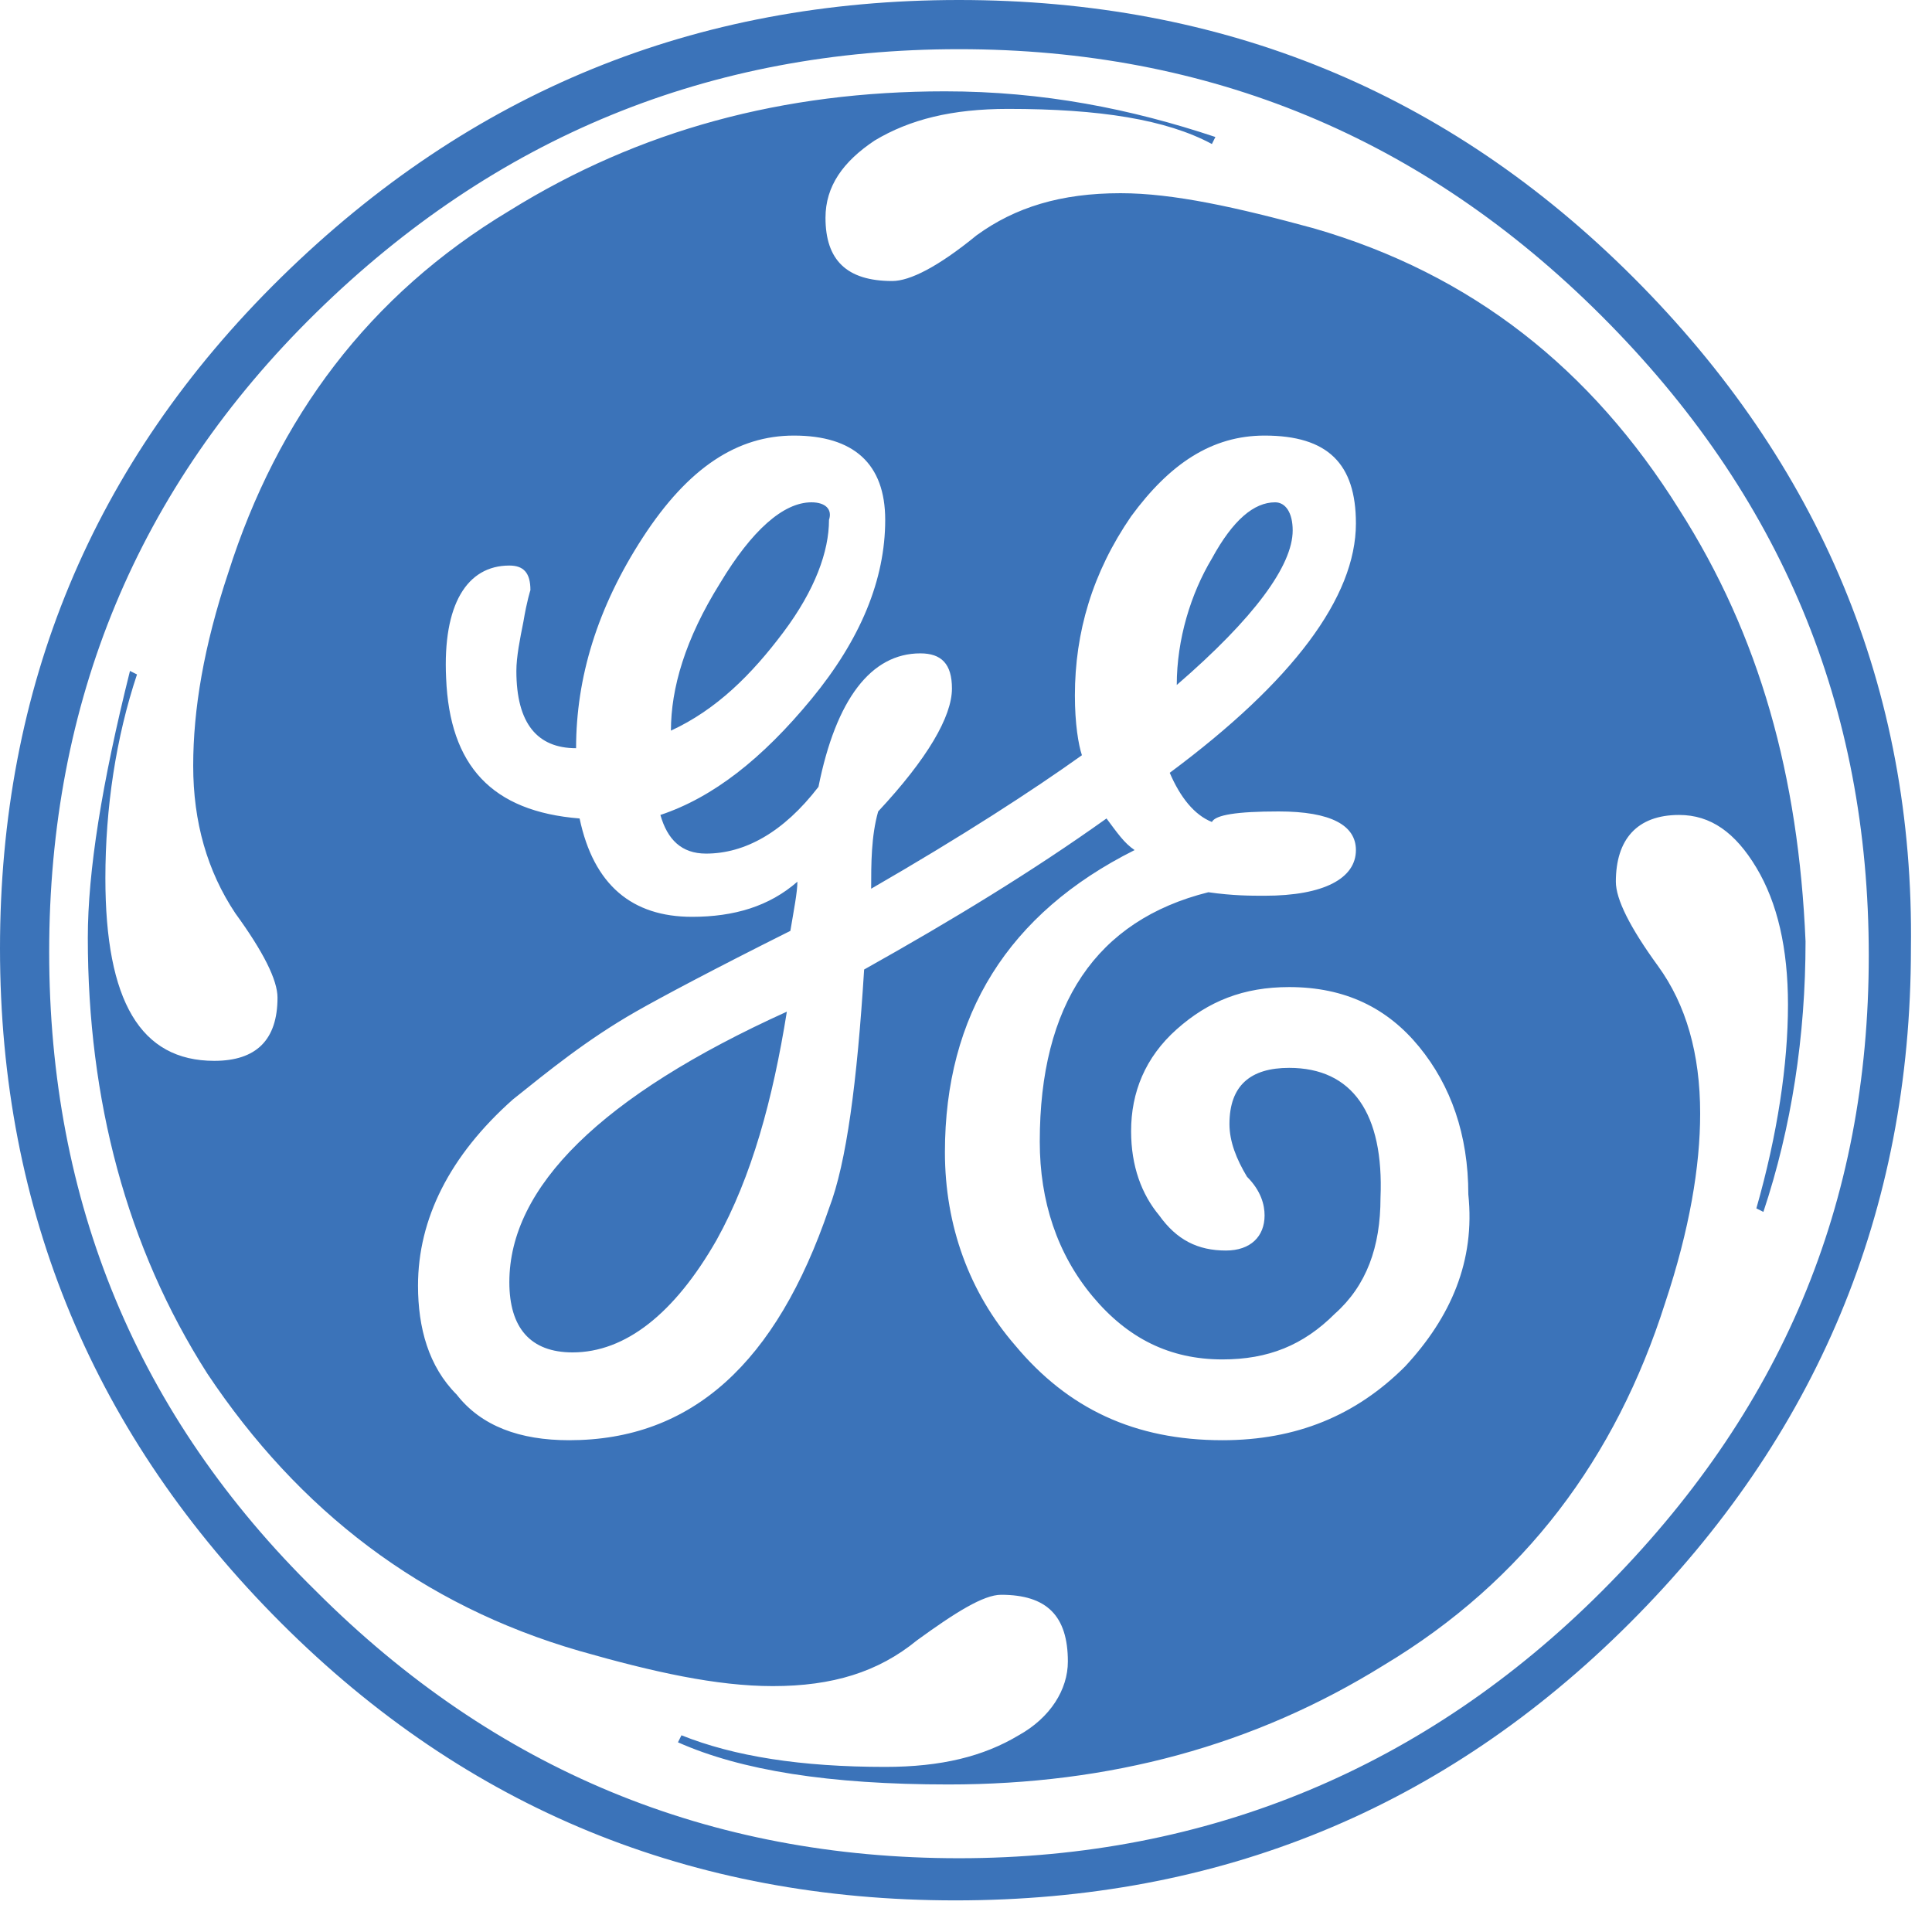
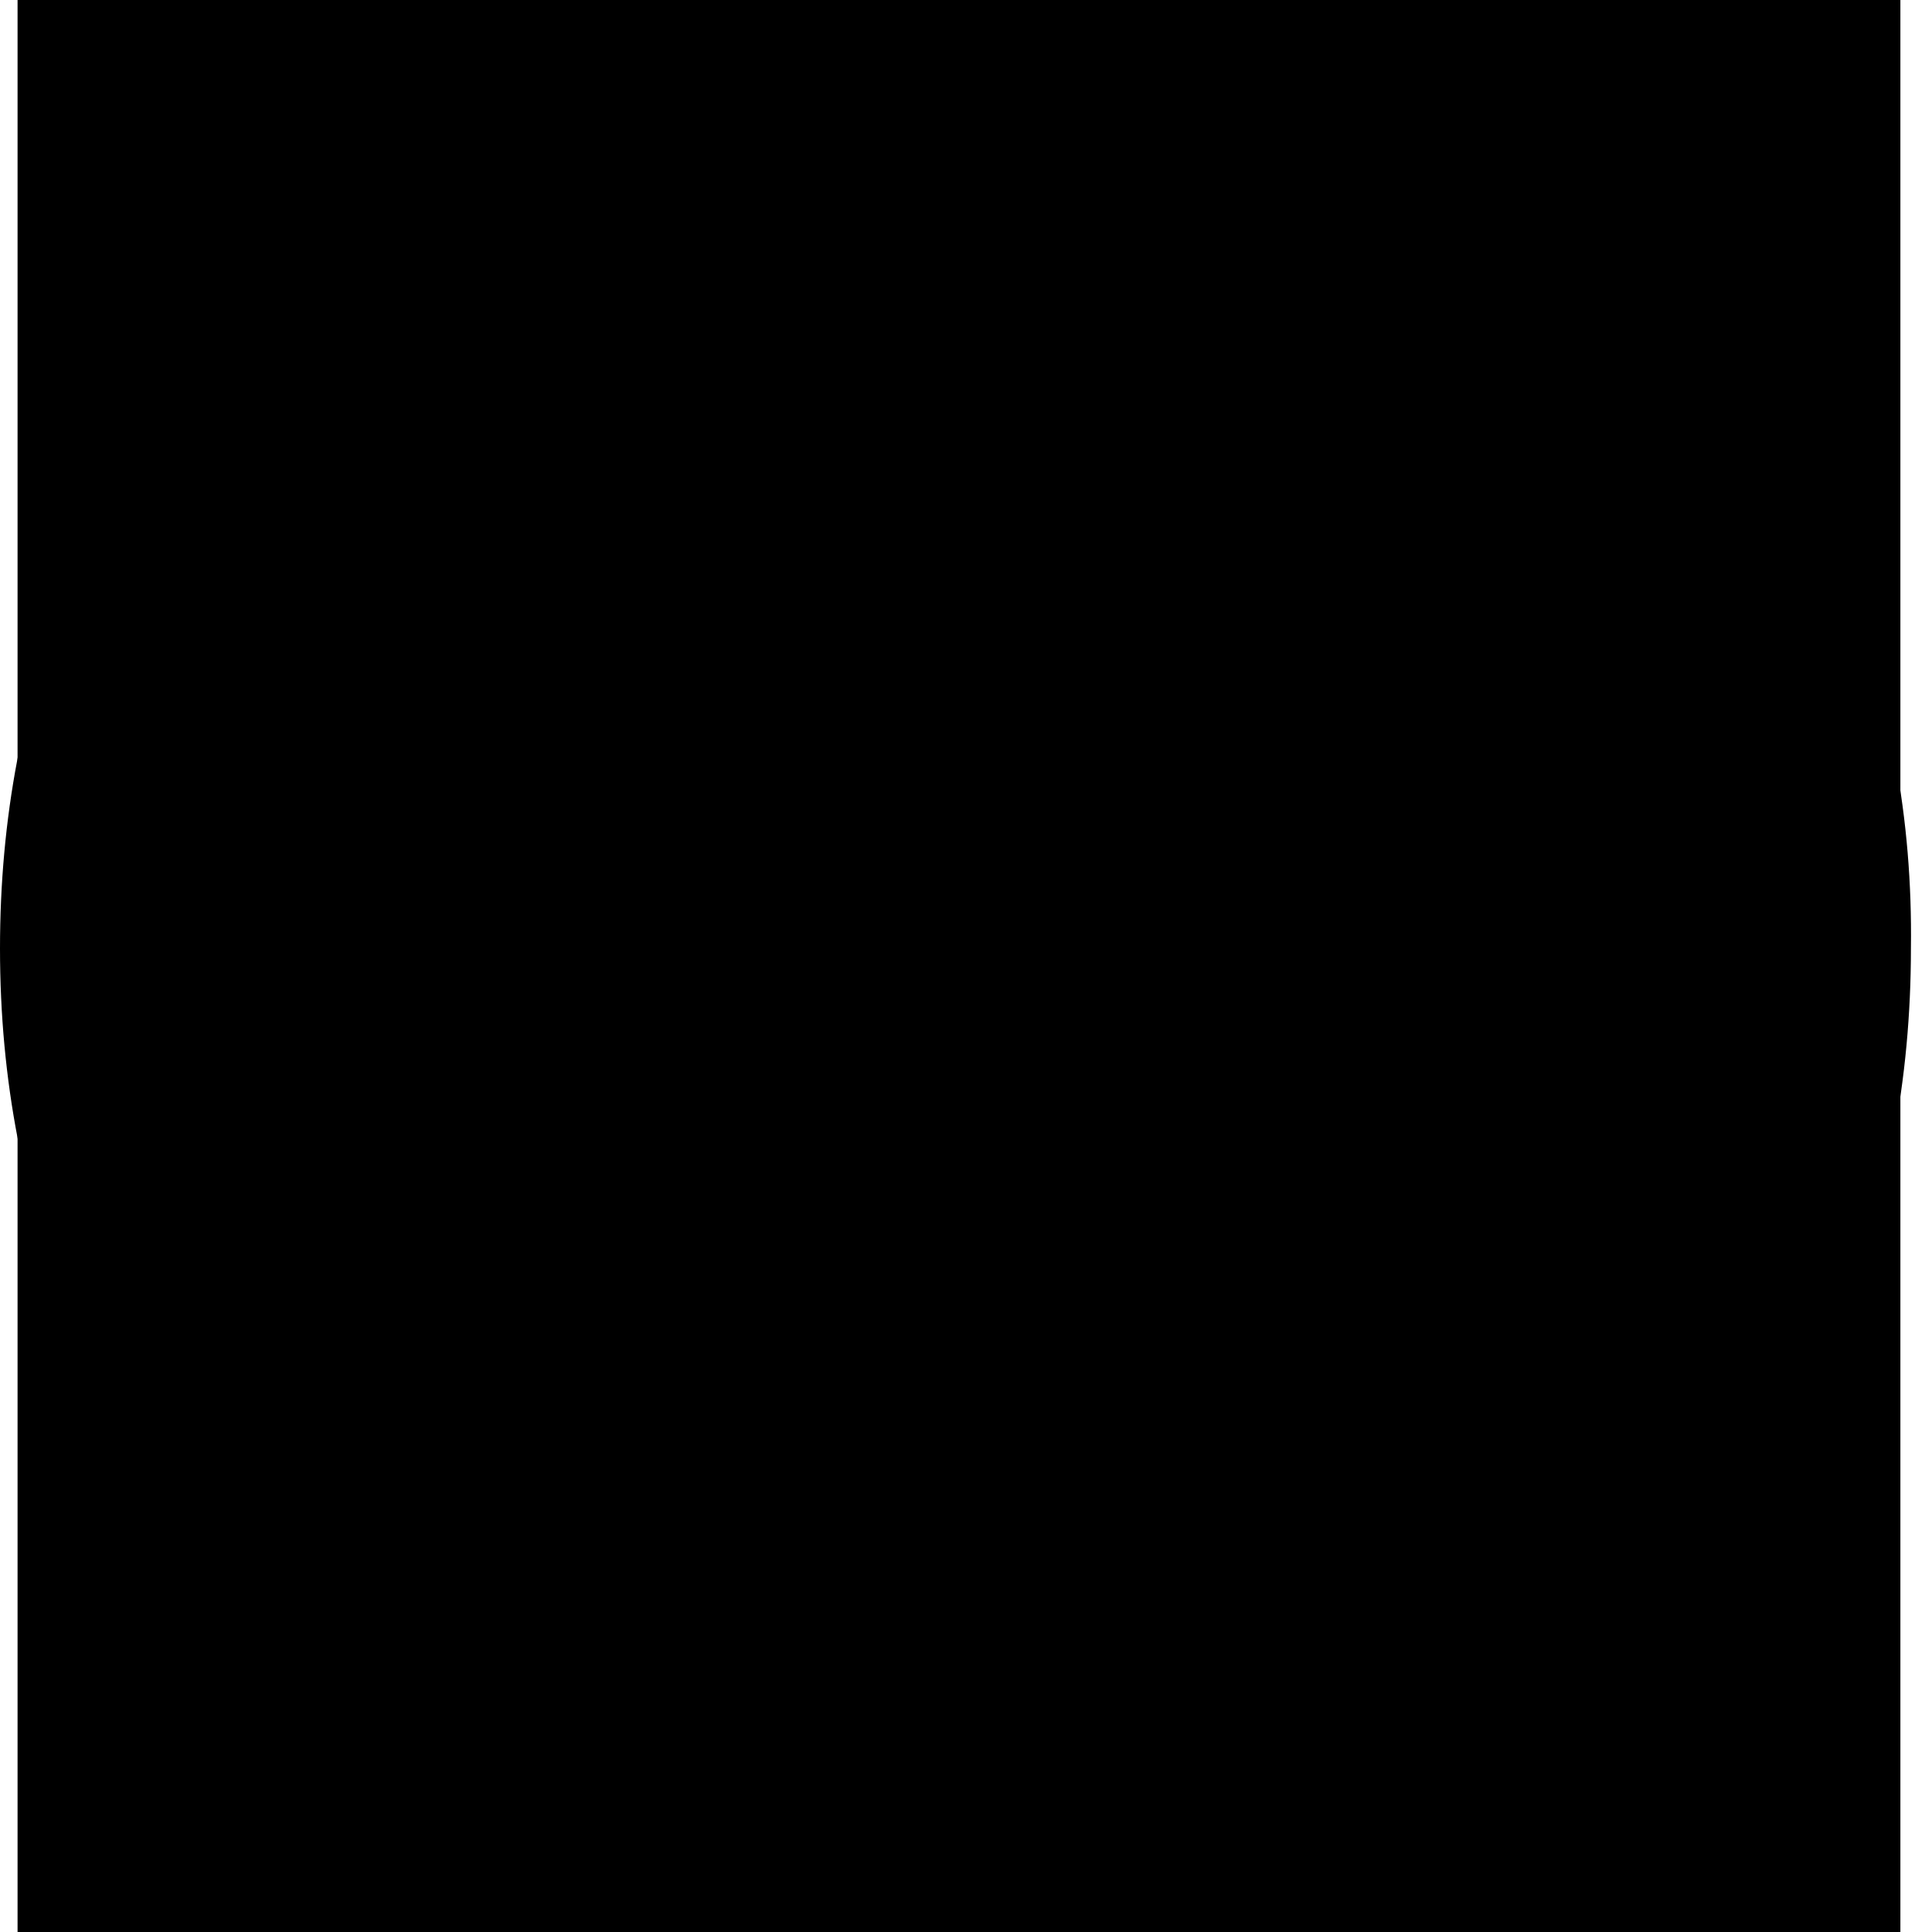
<svg xmlns="http://www.w3.org/2000/svg" version="1.1" id="Layer_1" x="0px" y="0px" width="55px" height="55px" viewBox="0 0 55 55" style="enable-background:new 0 0 55 55;" xml:space="preserve">
  <style type="text/css">
	.st0{fill-rule:evenodd;clip-rule:evenodd;fill:none;}
	.st1{fill:#3B73B9;}
</style>
  <g id="Page-1">
    <g transform="translate(-1167, -73)">
      <g>
        <g id="Content" transform="translate(732, 30)">
          <g id="Logos" transform="translate(0, 43)">
            <g id="logo-ge" transform="translate(435, 0)">
-               <rect id="bg" x="0.5" y="0" class="st0" width="53.6" height="55" />
-               <path id="Fill-1" class="st1" d="M46.5,7.9C41.2,2.6,34.8,0,27.3,0C19.8,0,13.4,2.6,8,7.9s-8,11.7-8,19.1        c0,7.5,2.7,13.9,8,19.2s11.7,7.9,19.2,7.9c7.5,0,13.9-2.6,19.2-7.9s8-11.7,8-19.2C54.5,19.6,51.8,13.2,46.5,7.9z M45.6,45.3        c-5,5-11.2,7.6-18.3,7.6c-7.1,0-13.2-2.5-18.3-7.6c-5.1-5-7.6-11.1-7.6-18.2c0-7.1,2.5-13.2,7.6-18.2s11.2-7.5,18.3-7.5        c7.1,0,13.2,2.5,18.3,7.6s7.6,11.1,7.6,18.2S50.7,40.2,45.6,45.3z M47.8,14.5c-2.5-4-5.9-6.7-10.4-8c-2.2-0.6-4-1-5.5-1        c-1.7,0-3,0.4-4.1,1.2C26.7,7.6,25.9,8,25.4,8c-1.3,0-1.9-0.6-1.9-1.8c0-0.9,0.5-1.6,1.4-2.2c1-0.6,2.2-0.9,3.8-0.9        c2.6,0,4.5,0.3,5.8,1l0.1-0.2c-2.4-0.8-4.9-1.3-7.7-1.3c-4.6,0-8.7,1.1-12.4,3.4c-4,2.4-6.6,5.9-8,10.3c-0.7,2.1-1,3.9-1,5.5        c0,1.6,0.4,3,1.2,4.2c0.8,1.1,1.2,1.9,1.2,2.4c0,1.2-0.6,1.8-1.8,1.8c-2.1,0-3.1-1.7-3.1-5.2c0-2,0.3-4,0.9-5.8l-0.2-0.1        c-0.8,3.2-1.2,5.7-1.2,7.6c0,4.6,1.1,8.8,3.4,12.4C8.5,43,12,45.7,16.5,47c2.1,0.6,3.9,1,5.5,1c1.7,0,3-0.4,4.1-1.3        c1.1-0.8,1.9-1.3,2.4-1.3c1.3,0,1.9,0.6,1.9,1.9c0,0.8-0.5,1.6-1.4,2.1c-1,0.6-2.2,0.9-3.8,0.9c-2.4,0-4.3-0.3-5.8-0.9        l-0.1,0.2c1.8,0.8,4.3,1.2,7.7,1.2c4.6,0,8.7-1.1,12.4-3.4c4-2.4,6.6-5.9,8-10.3c0.7-2.1,1-3.9,1-5.4c0-1.7-0.4-3.1-1.2-4.2        c-0.8-1.1-1.2-1.9-1.2-2.4c0-1.2,0.6-1.9,1.8-1.9c0.9,0,1.6,0.5,2.2,1.5c0.6,1,0.9,2.3,0.9,3.9c0,1.7-0.3,3.7-0.9,5.8l0.2,0.1        c0.8-2.4,1.2-5,1.2-7.7C51.2,22.1,50.1,18.1,47.8,14.5z M40,38.9c-1.4,1.4-3.1,2.1-5.2,2.1c-2.5,0-4.4-0.9-5.9-2.7        c-1.3-1.5-2-3.4-2-5.5c0-3.9,1.8-6.8,5.4-8.6c-0.3-0.2-0.5-0.5-0.8-0.9c-2.1,1.5-4.4,2.9-6.9,4.3c-0.2,3.2-0.5,5.5-1,6.8        c-1.5,4.4-3.9,6.6-7.4,6.6c-1.4,0-2.5-0.4-3.2-1.3c-0.8-0.8-1.1-1.9-1.1-3.1c0-1.9,0.9-3.7,2.7-5.3c1-0.8,2.1-1.7,3.5-2.5        c0.7-0.4,2.2-1.2,4.4-2.3c0.1-0.6,0.2-1.1,0.2-1.4c-0.8,0.7-1.8,1-3,1c-1.7,0-2.8-0.9-3.2-2.8c-2.5-0.2-3.7-1.5-3.8-4        c-0.1-2.1,0.6-3.2,1.8-3.2c0.4,0,0.6,0.2,0.6,0.7c0,0-0.1,0.3-0.2,0.9c-0.1,0.5-0.2,1-0.2,1.4c0,1.5,0.6,2.2,1.7,2.2        c0-2,0.6-4,1.9-6s2.7-2.9,4.3-2.9c1.7,0,2.6,0.8,2.6,2.4c0,1.7-0.7,3.4-2.1,5.1c-1.4,1.7-2.8,2.8-4.3,3.3        c0.2,0.7,0.6,1.1,1.3,1.1c1.1,0,2.2-0.6,3.2-1.9c0.5-2.5,1.5-3.8,2.9-3.8c0.6,0,0.9,0.3,0.9,1c0,0.8-0.7,2-2.1,3.5        c-0.2,0.7-0.2,1.5-0.2,2.2c2.6-1.5,4.6-2.8,6-3.8c-0.1-0.3-0.2-0.9-0.2-1.7c0-1.8,0.5-3.5,1.6-5.1c1.1-1.5,2.3-2.3,3.8-2.3        c1.8,0,2.6,0.8,2.6,2.5c0,2.1-1.8,4.5-5.3,7.1c0.3,0.7,0.7,1.2,1.2,1.4c0.1-0.2,0.7-0.3,1.9-0.3c1.5,0,2.2,0.4,2.2,1.1        c0,0.8-0.9,1.3-2.6,1.3c-0.4,0-0.9,0-1.6-0.1c-3.2,0.8-4.8,3.2-4.8,7.1c0,1.7,0.5,3.2,1.5,4.4c1,1.2,2.2,1.8,3.7,1.8        c1.3,0,2.3-0.4,3.2-1.3c0.9-0.8,1.3-1.9,1.3-3.3c0.1-2.4-0.8-3.7-2.6-3.7c-1.1,0-1.7,0.5-1.7,1.6c0,0.5,0.2,1,0.5,1.5        c0.4,0.4,0.5,0.8,0.5,1.1c0,0.6-0.4,1-1.1,1c-0.8,0-1.4-0.3-1.9-1c-0.5-0.6-0.8-1.4-0.8-2.4c0-1.1,0.4-2.1,1.3-2.9        c0.9-0.8,1.9-1.2,3.2-1.2c1.6,0,2.8,0.6,3.7,1.7c0.9,1.1,1.4,2.5,1.4,4.2C42,35.9,41.3,37.5,40,38.9z M36.3,14.3        c-0.6,0-1.2,0.5-1.8,1.6c-0.6,1-1,2.3-1,3.6c2.2-1.9,3.3-3.4,3.3-4.4C36.8,14.6,36.6,14.3,36.3,14.3z M23.1,14.3        c-0.8,0-1.7,0.8-2.6,2.3c-1,1.6-1.4,3-1.4,4.2c1.3-0.6,2.3-1.6,3.2-2.8c0.9-1.2,1.3-2.3,1.3-3.2        C23.7,14.5,23.5,14.3,23.1,14.3z M14.5,36.5c0,1.3,0.6,2,1.8,2c1.5,0,2.9-1.1,4.1-3.2c1-1.8,1.6-4,2-6.5        C17.1,31.2,14.5,33.8,14.5,36.5L14.5,36.5z" />
+               <rect id="bg" x="0.5" y="0" className="st0" width="53.6" height="55" />
+               <path id="Fill-1" className="st1" d="M46.5,7.9C41.2,2.6,34.8,0,27.3,0C19.8,0,13.4,2.6,8,7.9s-8,11.7-8,19.1        c0,7.5,2.7,13.9,8,19.2s11.7,7.9,19.2,7.9c7.5,0,13.9-2.6,19.2-7.9s8-11.7,8-19.2C54.5,19.6,51.8,13.2,46.5,7.9z M45.6,45.3        c-5,5-11.2,7.6-18.3,7.6c-7.1,0-13.2-2.5-18.3-7.6c-5.1-5-7.6-11.1-7.6-18.2c0-7.1,2.5-13.2,7.6-18.2s11.2-7.5,18.3-7.5        c7.1,0,13.2,2.5,18.3,7.6s7.6,11.1,7.6,18.2S50.7,40.2,45.6,45.3z M47.8,14.5c-2.5-4-5.9-6.7-10.4-8c-2.2-0.6-4-1-5.5-1        c-1.7,0-3,0.4-4.1,1.2C26.7,7.6,25.9,8,25.4,8c-1.3,0-1.9-0.6-1.9-1.8c0-0.9,0.5-1.6,1.4-2.2c1-0.6,2.2-0.9,3.8-0.9        c2.6,0,4.5,0.3,5.8,1l0.1-0.2c-2.4-0.8-4.9-1.3-7.7-1.3c-4.6,0-8.7,1.1-12.4,3.4c-4,2.4-6.6,5.9-8,10.3c-0.7,2.1-1,3.9-1,5.5        c0,1.6,0.4,3,1.2,4.2c0.8,1.1,1.2,1.9,1.2,2.4c0,1.2-0.6,1.8-1.8,1.8c-2.1,0-3.1-1.7-3.1-5.2c0-2,0.3-4,0.9-5.8l-0.2-0.1        c-0.8,3.2-1.2,5.7-1.2,7.6c0,4.6,1.1,8.8,3.4,12.4C8.5,43,12,45.7,16.5,47c2.1,0.6,3.9,1,5.5,1c1.7,0,3-0.4,4.1-1.3        c1.1-0.8,1.9-1.3,2.4-1.3c1.3,0,1.9,0.6,1.9,1.9c0,0.8-0.5,1.6-1.4,2.1c-1,0.6-2.2,0.9-3.8,0.9c-2.4,0-4.3-0.3-5.8-0.9        l-0.1,0.2c1.8,0.8,4.3,1.2,7.7,1.2c4.6,0,8.7-1.1,12.4-3.4c4-2.4,6.6-5.9,8-10.3c0.7-2.1,1-3.9,1-5.4c0-1.7-0.4-3.1-1.2-4.2        c-0.8-1.1-1.2-1.9-1.2-2.4c0-1.2,0.6-1.9,1.8-1.9c0.9,0,1.6,0.5,2.2,1.5c0.6,1,0.9,2.3,0.9,3.9c0,1.7-0.3,3.7-0.9,5.8l0.2,0.1        c0.8-2.4,1.2-5,1.2-7.7C51.2,22.1,50.1,18.1,47.8,14.5z M40,38.9c-1.4,1.4-3.1,2.1-5.2,2.1c-2.5,0-4.4-0.9-5.9-2.7        c-1.3-1.5-2-3.4-2-5.5c0-3.9,1.8-6.8,5.4-8.6c-0.3-0.2-0.5-0.5-0.8-0.9c-2.1,1.5-4.4,2.9-6.9,4.3c-0.2,3.2-0.5,5.5-1,6.8        c-1.5,4.4-3.9,6.6-7.4,6.6c-1.4,0-2.5-0.4-3.2-1.3c-0.8-0.8-1.1-1.9-1.1-3.1c0-1.9,0.9-3.7,2.7-5.3c1-0.8,2.1-1.7,3.5-2.5        c0.7-0.4,2.2-1.2,4.4-2.3c0.1-0.6,0.2-1.1,0.2-1.4c-0.8,0.7-1.8,1-3,1c-1.7,0-2.8-0.9-3.2-2.8c-2.5-0.2-3.7-1.5-3.8-4        c-0.1-2.1,0.6-3.2,1.8-3.2c0.4,0,0.6,0.2,0.6,0.7c0,0-0.1,0.3-0.2,0.9c-0.1,0.5-0.2,1-0.2,1.4c0,1.5,0.6,2.2,1.7,2.2        c0-2,0.6-4,1.9-6s2.7-2.9,4.3-2.9c1.7,0,2.6,0.8,2.6,2.4c0,1.7-0.7,3.4-2.1,5.1c-1.4,1.7-2.8,2.8-4.3,3.3        c0.2,0.7,0.6,1.1,1.3,1.1c1.1,0,2.2-0.6,3.2-1.9c0.5-2.5,1.5-3.8,2.9-3.8c0.6,0,0.9,0.3,0.9,1c0,0.8-0.7,2-2.1,3.5        c-0.2,0.7-0.2,1.5-0.2,2.2c2.6-1.5,4.6-2.8,6-3.8c-0.1-0.3-0.2-0.9-0.2-1.7c0-1.8,0.5-3.5,1.6-5.1c1.1-1.5,2.3-2.3,3.8-2.3        c1.8,0,2.6,0.8,2.6,2.5c0,2.1-1.8,4.5-5.3,7.1c0.3,0.7,0.7,1.2,1.2,1.4c0.1-0.2,0.7-0.3,1.9-0.3c1.5,0,2.2,0.4,2.2,1.1        c0,0.8-0.9,1.3-2.6,1.3c-0.4,0-0.9,0-1.6-0.1c-3.2,0.8-4.8,3.2-4.8,7.1c0,1.7,0.5,3.2,1.5,4.4c1,1.2,2.2,1.8,3.7,1.8        c1.3,0,2.3-0.4,3.2-1.3c0.9-0.8,1.3-1.9,1.3-3.3c0.1-2.4-0.8-3.7-2.6-3.7c-1.1,0-1.7,0.5-1.7,1.6c0,0.5,0.2,1,0.5,1.5        c0.4,0.4,0.5,0.8,0.5,1.1c0,0.6-0.4,1-1.1,1c-0.8,0-1.4-0.3-1.9-1c-0.5-0.6-0.8-1.4-0.8-2.4c0-1.1,0.4-2.1,1.3-2.9        c0.9-0.8,1.9-1.2,3.2-1.2c1.6,0,2.8,0.6,3.7,1.7c0.9,1.1,1.4,2.5,1.4,4.2C42,35.9,41.3,37.5,40,38.9z M36.3,14.3        c-0.6,0-1.2,0.5-1.8,1.6c-0.6,1-1,2.3-1,3.6c2.2-1.9,3.3-3.4,3.3-4.4C36.8,14.6,36.6,14.3,36.3,14.3z M23.1,14.3        c-0.8,0-1.7,0.8-2.6,2.3c-1,1.6-1.4,3-1.4,4.2c1.3-0.6,2.3-1.6,3.2-2.8c0.9-1.2,1.3-2.3,1.3-3.2        C23.7,14.5,23.5,14.3,23.1,14.3z M14.5,36.5c0,1.3,0.6,2,1.8,2c1.5,0,2.9-1.1,4.1-3.2c1-1.8,1.6-4,2-6.5        C17.1,31.2,14.5,33.8,14.5,36.5L14.5,36.5z" />
            </g>
          </g>
        </g>
      </g>
    </g>
  </g>
</svg>
